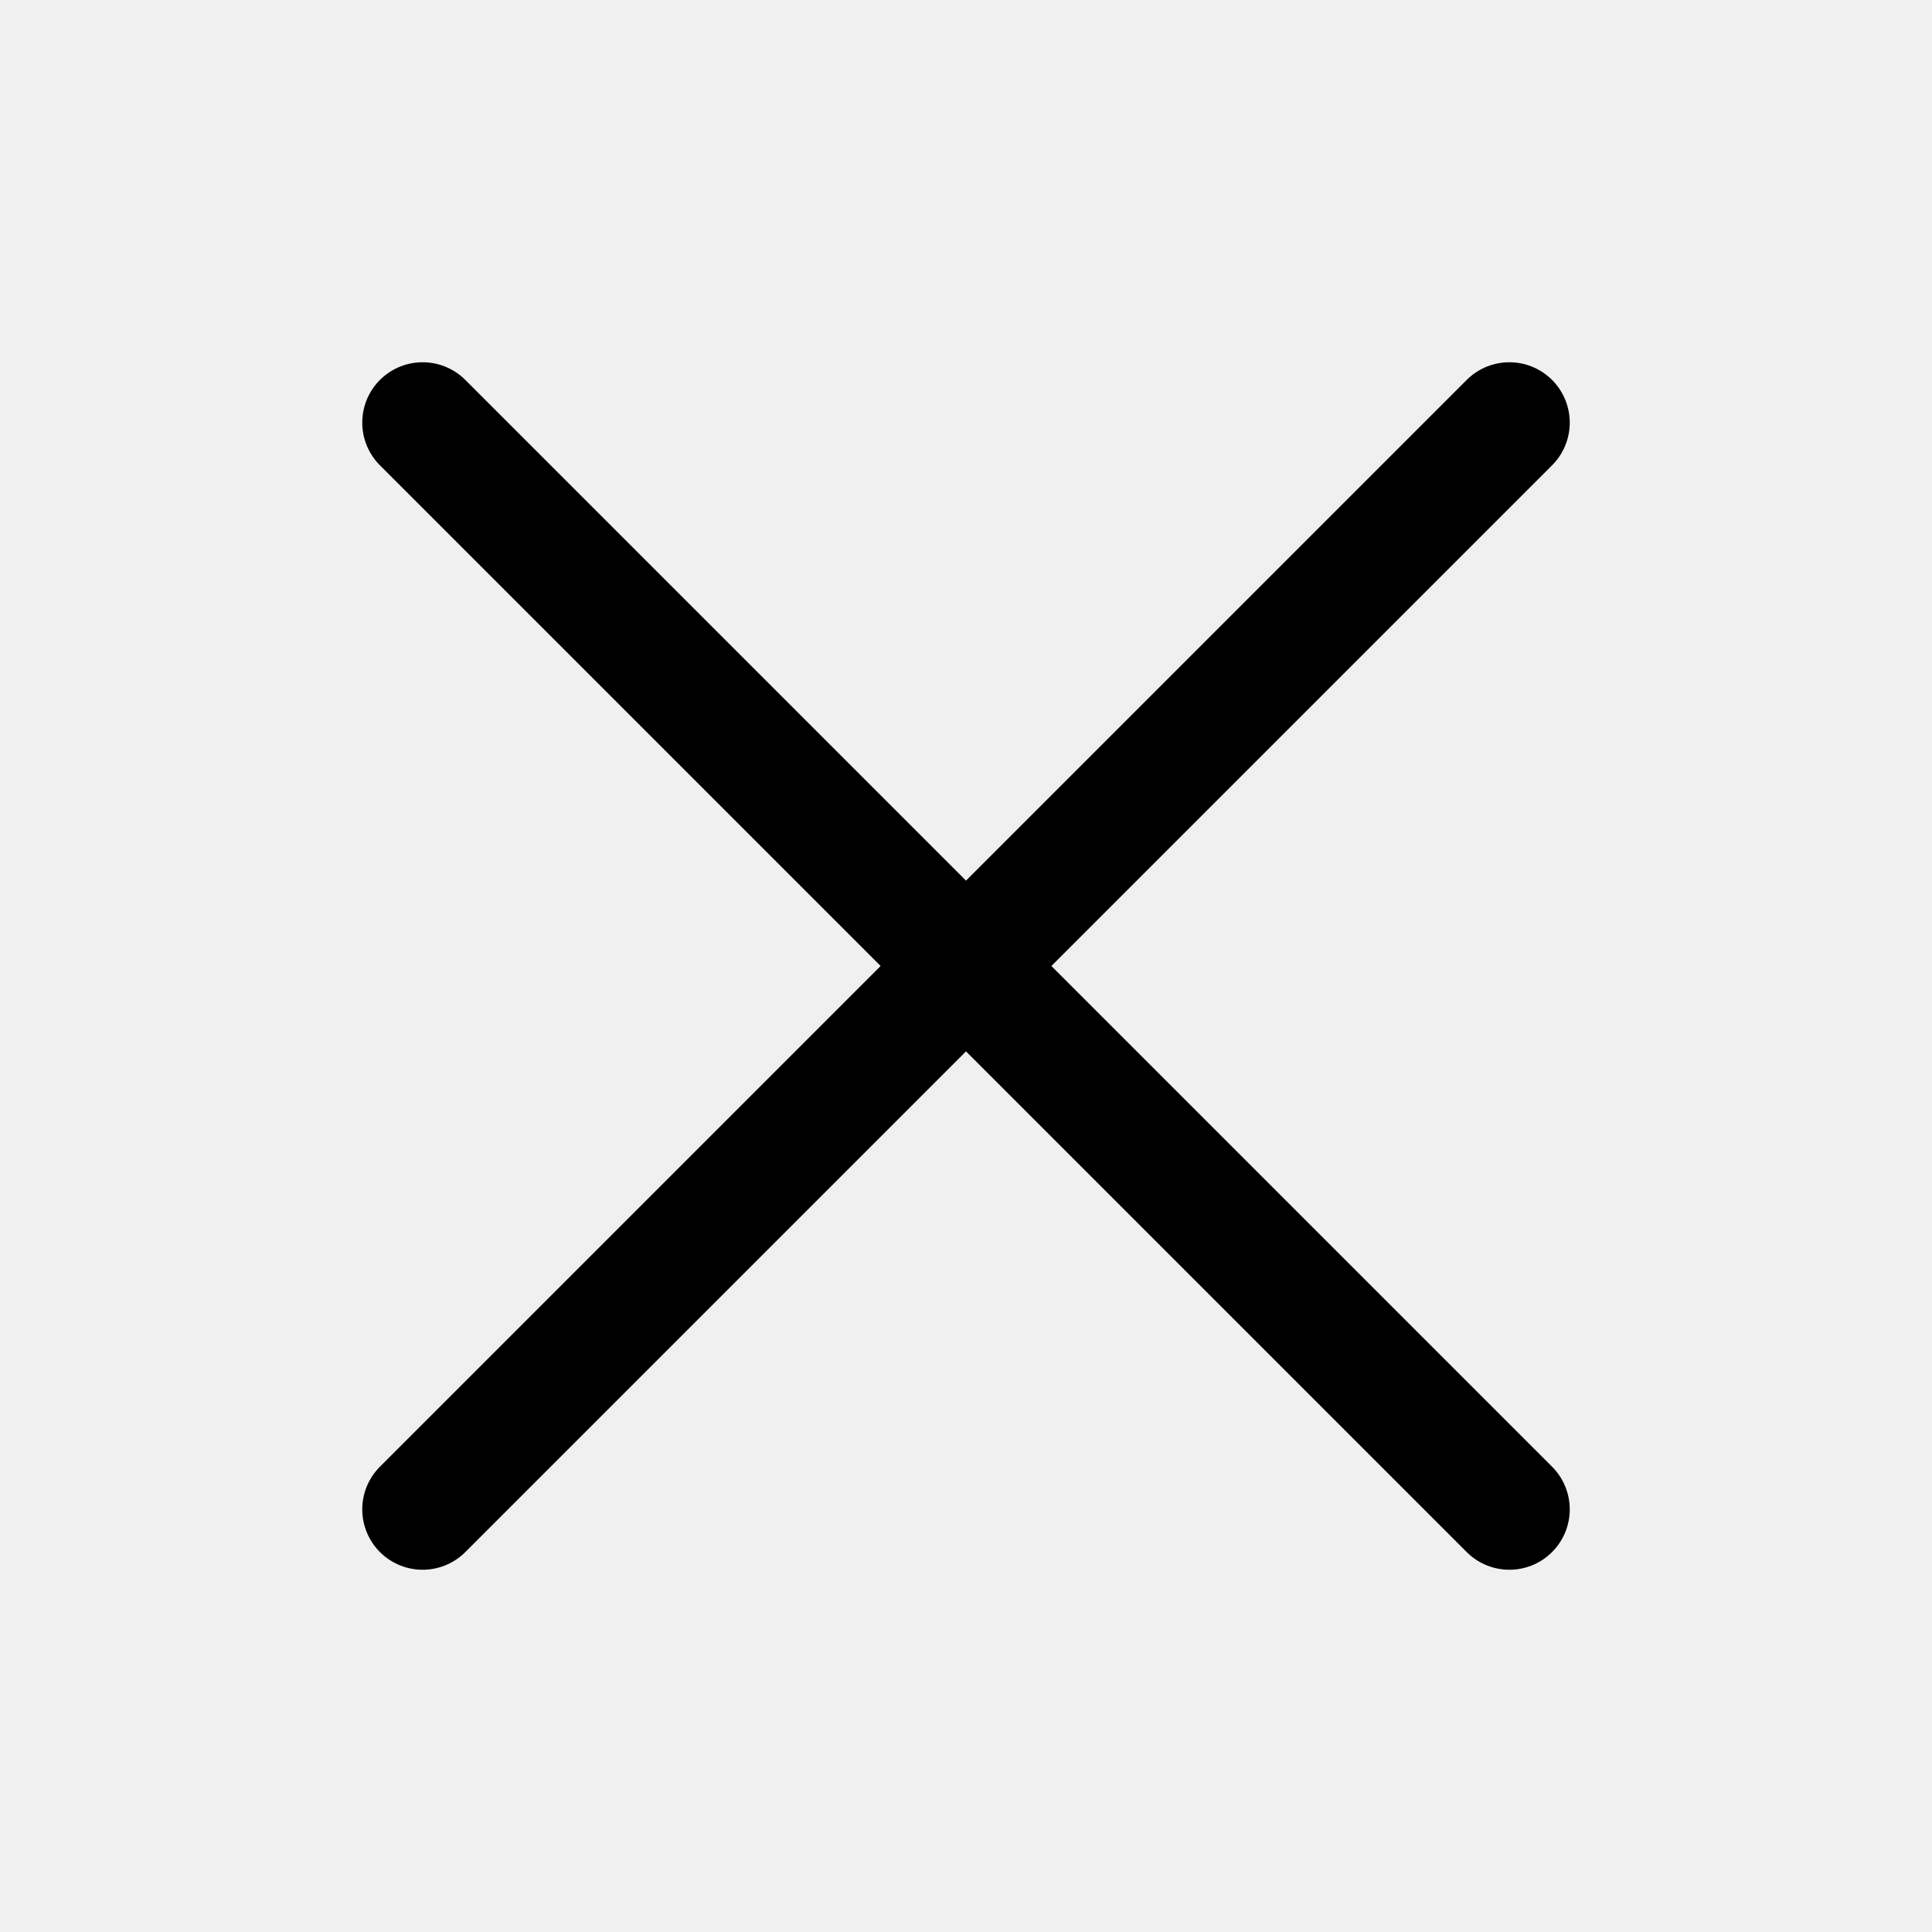
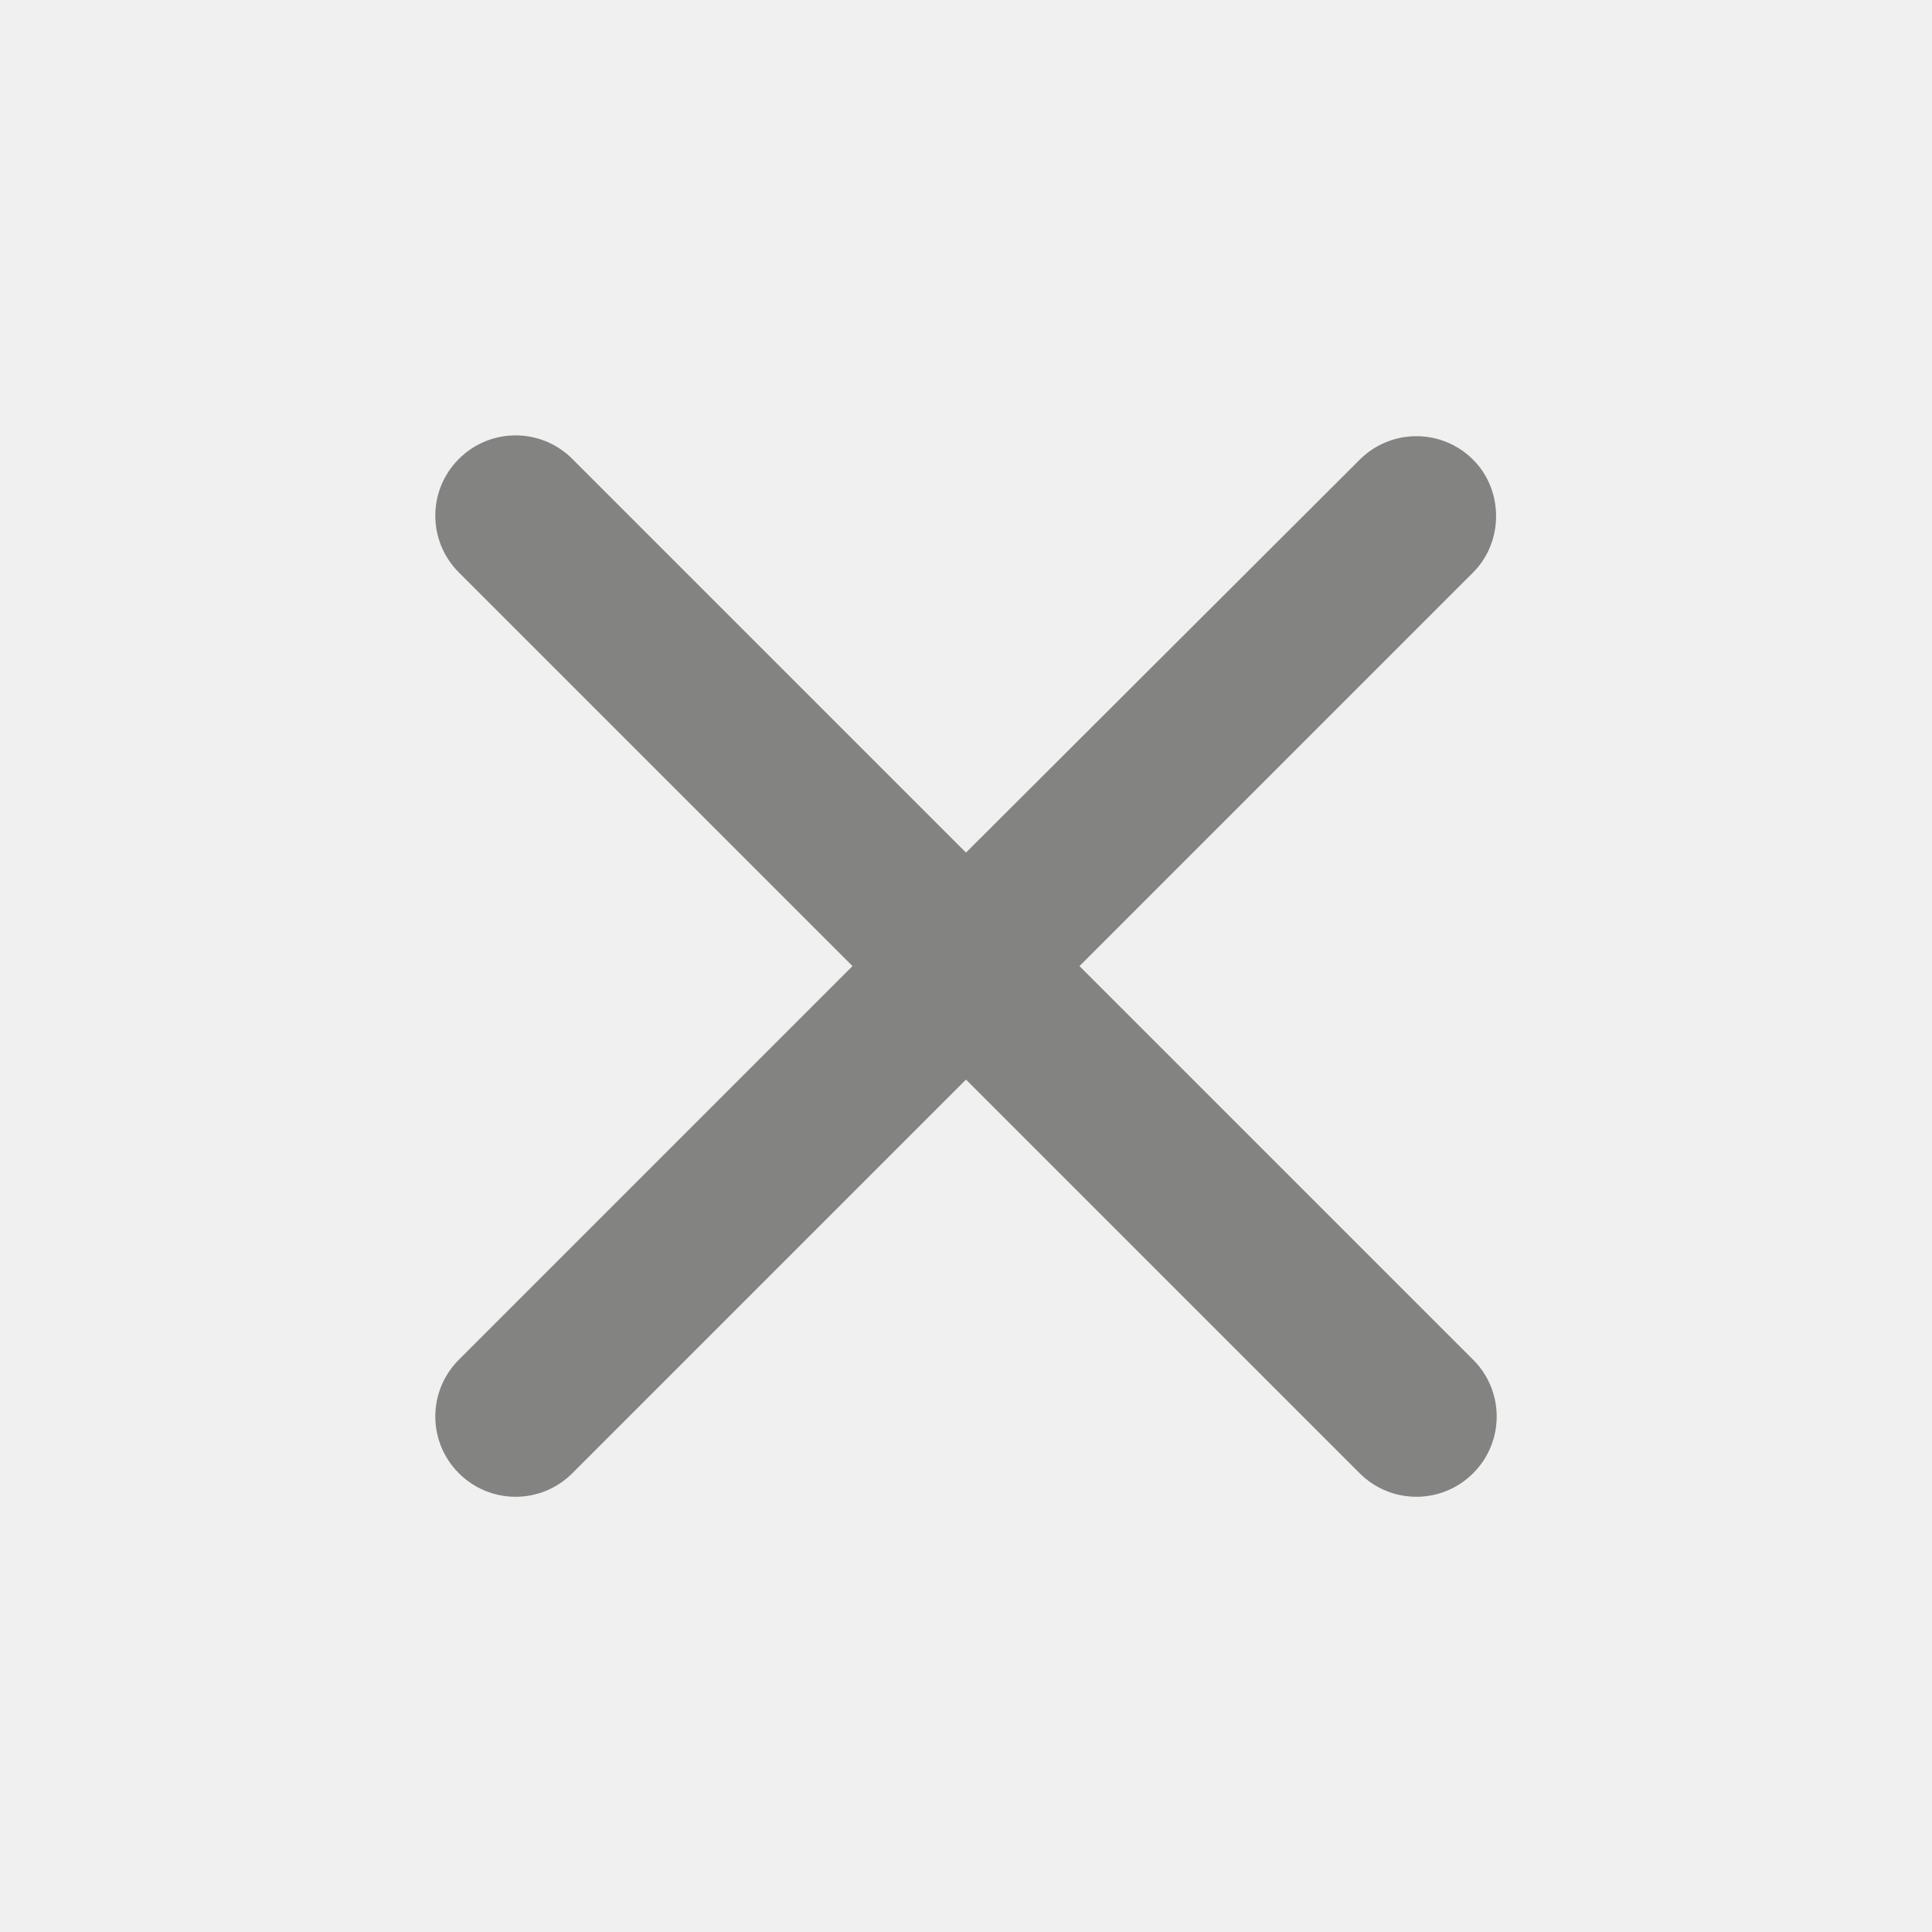
- <svg xmlns="http://www.w3.org/2000/svg" width="32" height="32" viewBox="0 0 32 32" fill="none">
-   <g clip-path="url(#clip0_4177_76530)">
-     <path d="M25 7L7 25" stroke="black" stroke-width="2" stroke-linecap="round" stroke-linejoin="round" />
-     <path d="M25 25L7 7" stroke="black" stroke-width="2" stroke-linecap="round" stroke-linejoin="round" />
+ <svg xmlns="http://www.w3.org/2000/svg" width="24" height="24" viewBox="0 0 24 24" fill="none">
+   <g clip-path="url(#clip0_40000025_180866)">
+     <path d="M18.3 5.711C17.91 5.321 17.28 5.321 16.89 5.711L12 10.591L7.11 5.701C6.72 5.311 6.09 5.311 5.7 5.701C5.31 6.091 5.31 6.721 5.7 7.111L10.59 12.001L5.7 16.891C5.31 17.281 5.31 17.911 5.7 18.301C6.09 18.691 6.72 18.691 7.11 18.301L12 13.411L16.89 18.301C17.28 18.691 17.91 18.691 18.3 18.301C18.69 17.911 18.69 17.281 18.3 16.891L13.41 12.001L18.3 7.111C18.68 6.731 18.68 6.091 18.3 5.711Z" fill="#838382" />
  </g>
  <defs>
-     <clipPath id="clip0_4177_76530">
-       <rect width="32" height="32" fill="white" />
+     <clipPath id="clip0_40000025_180866">
+       <rect width="24" height="24" fill="white" />
    </clipPath>
  </defs>
</svg>
